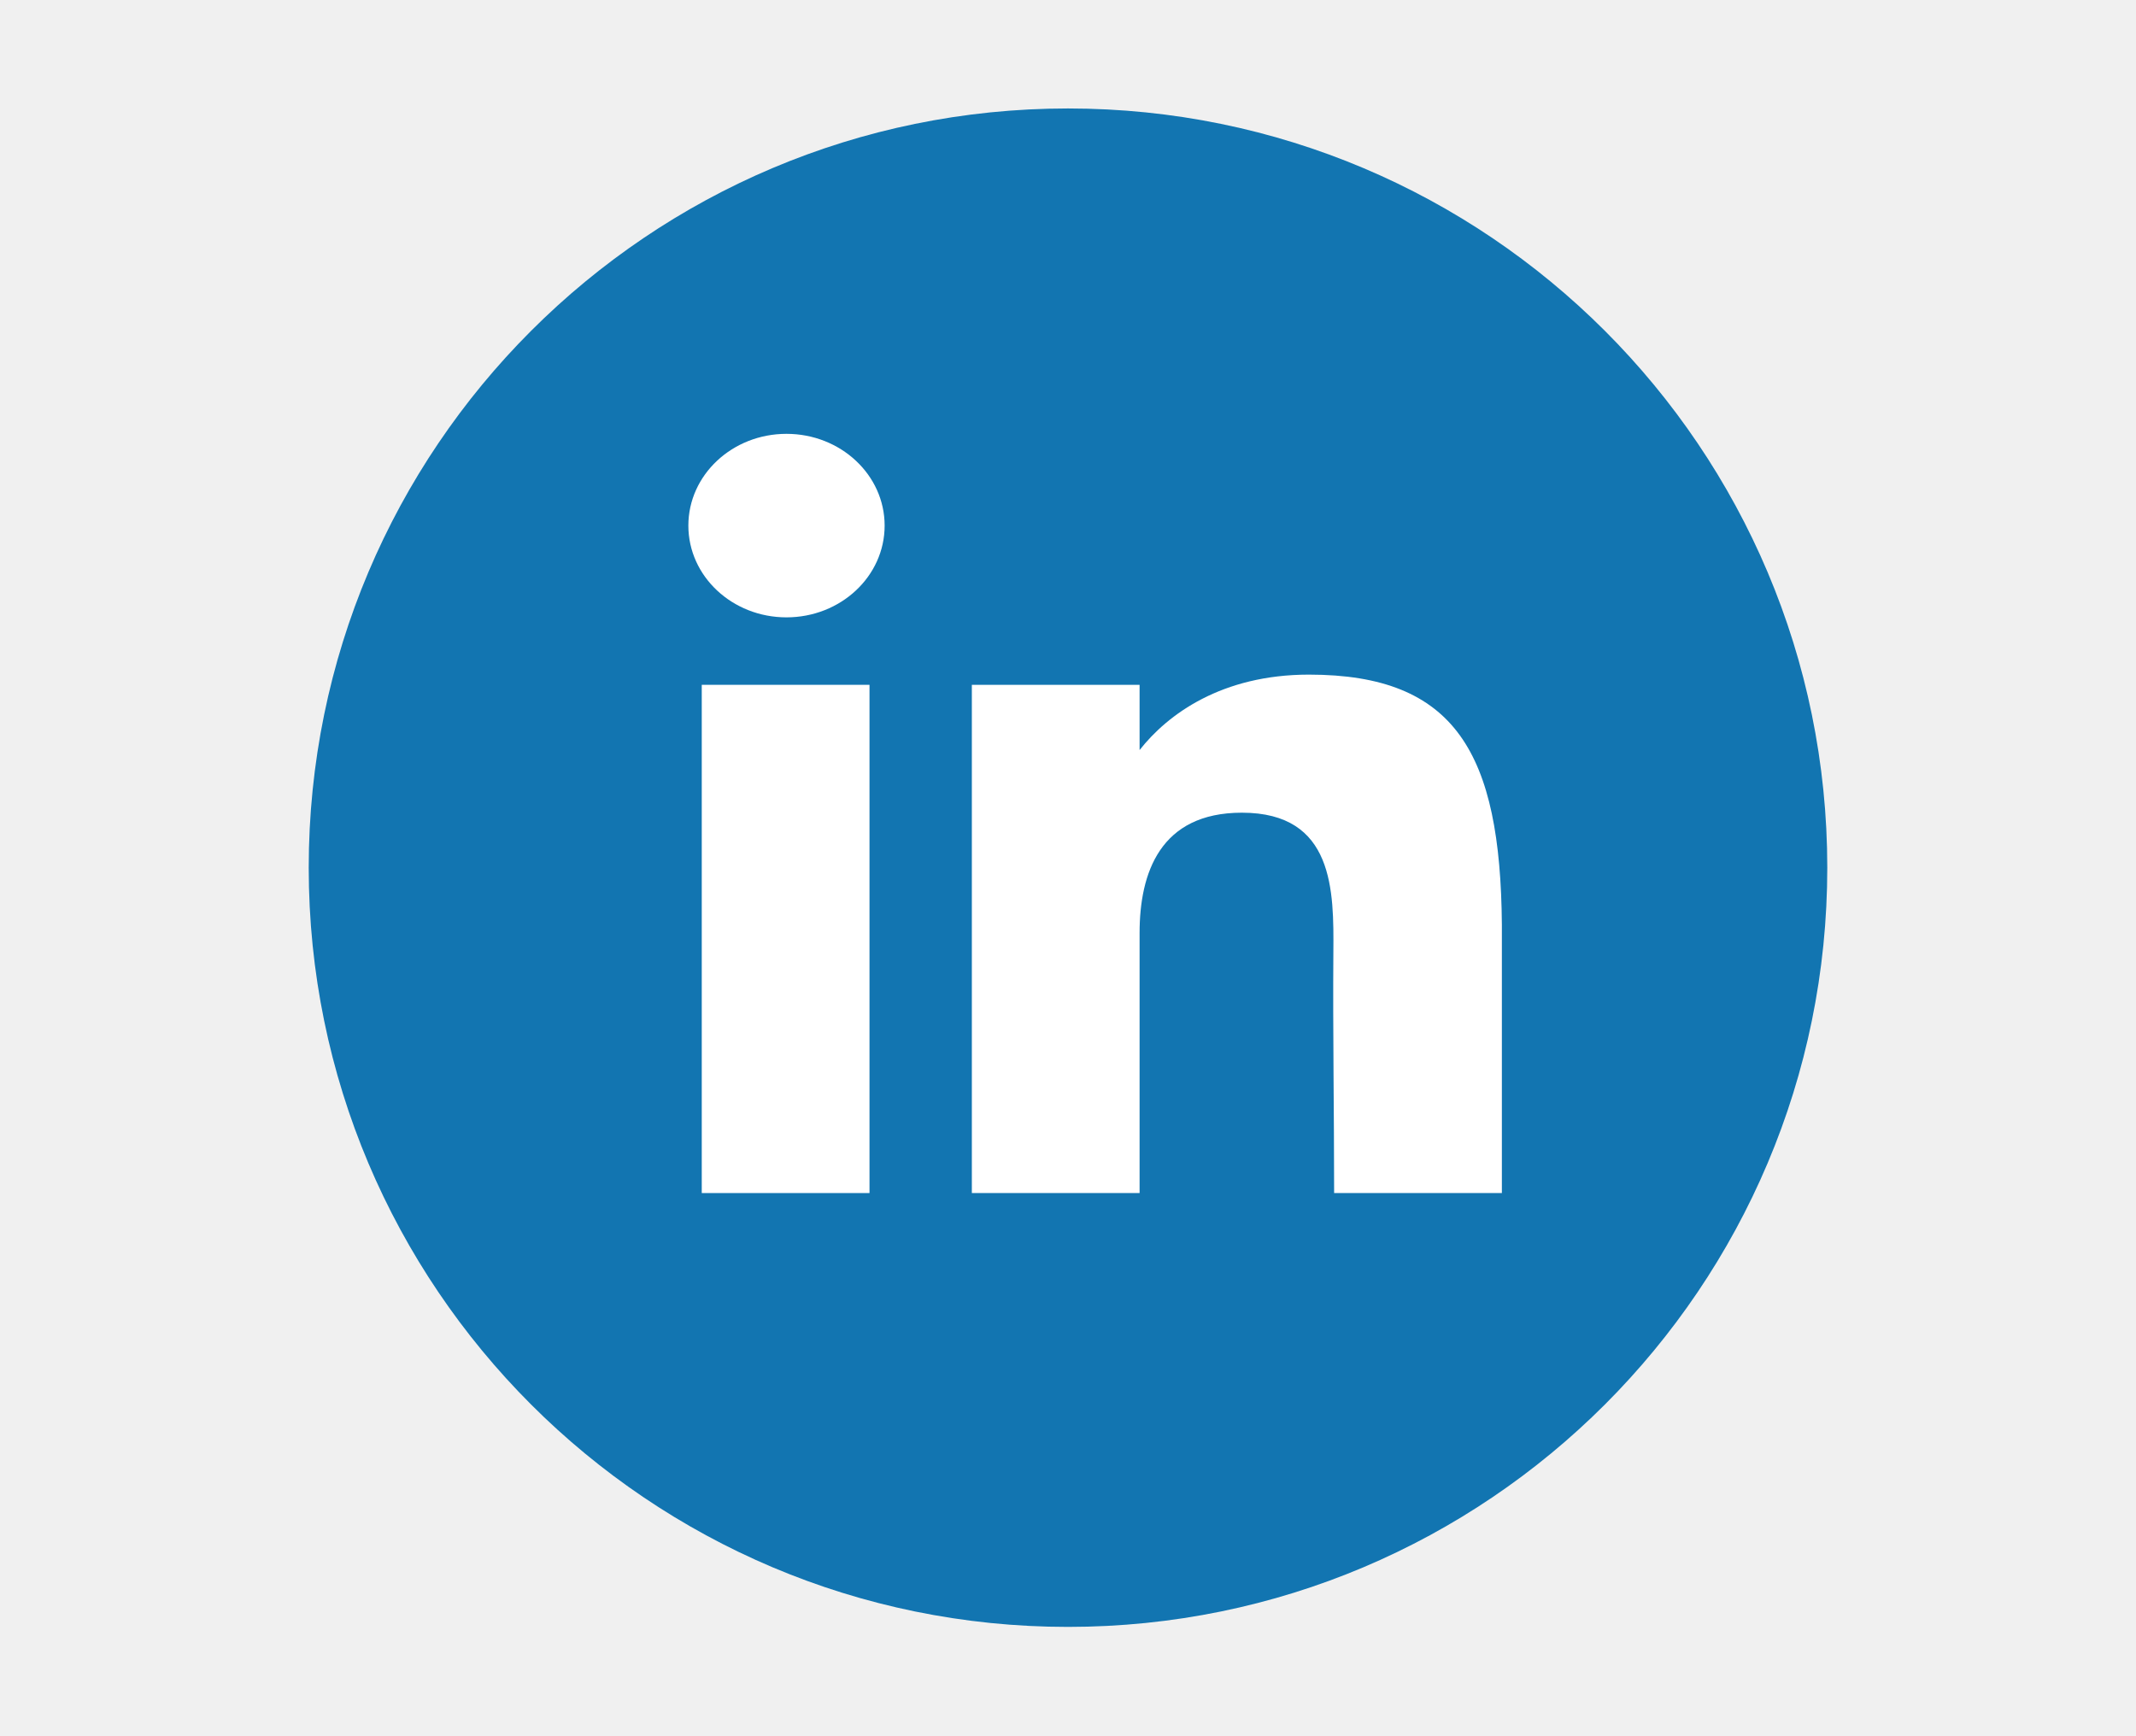
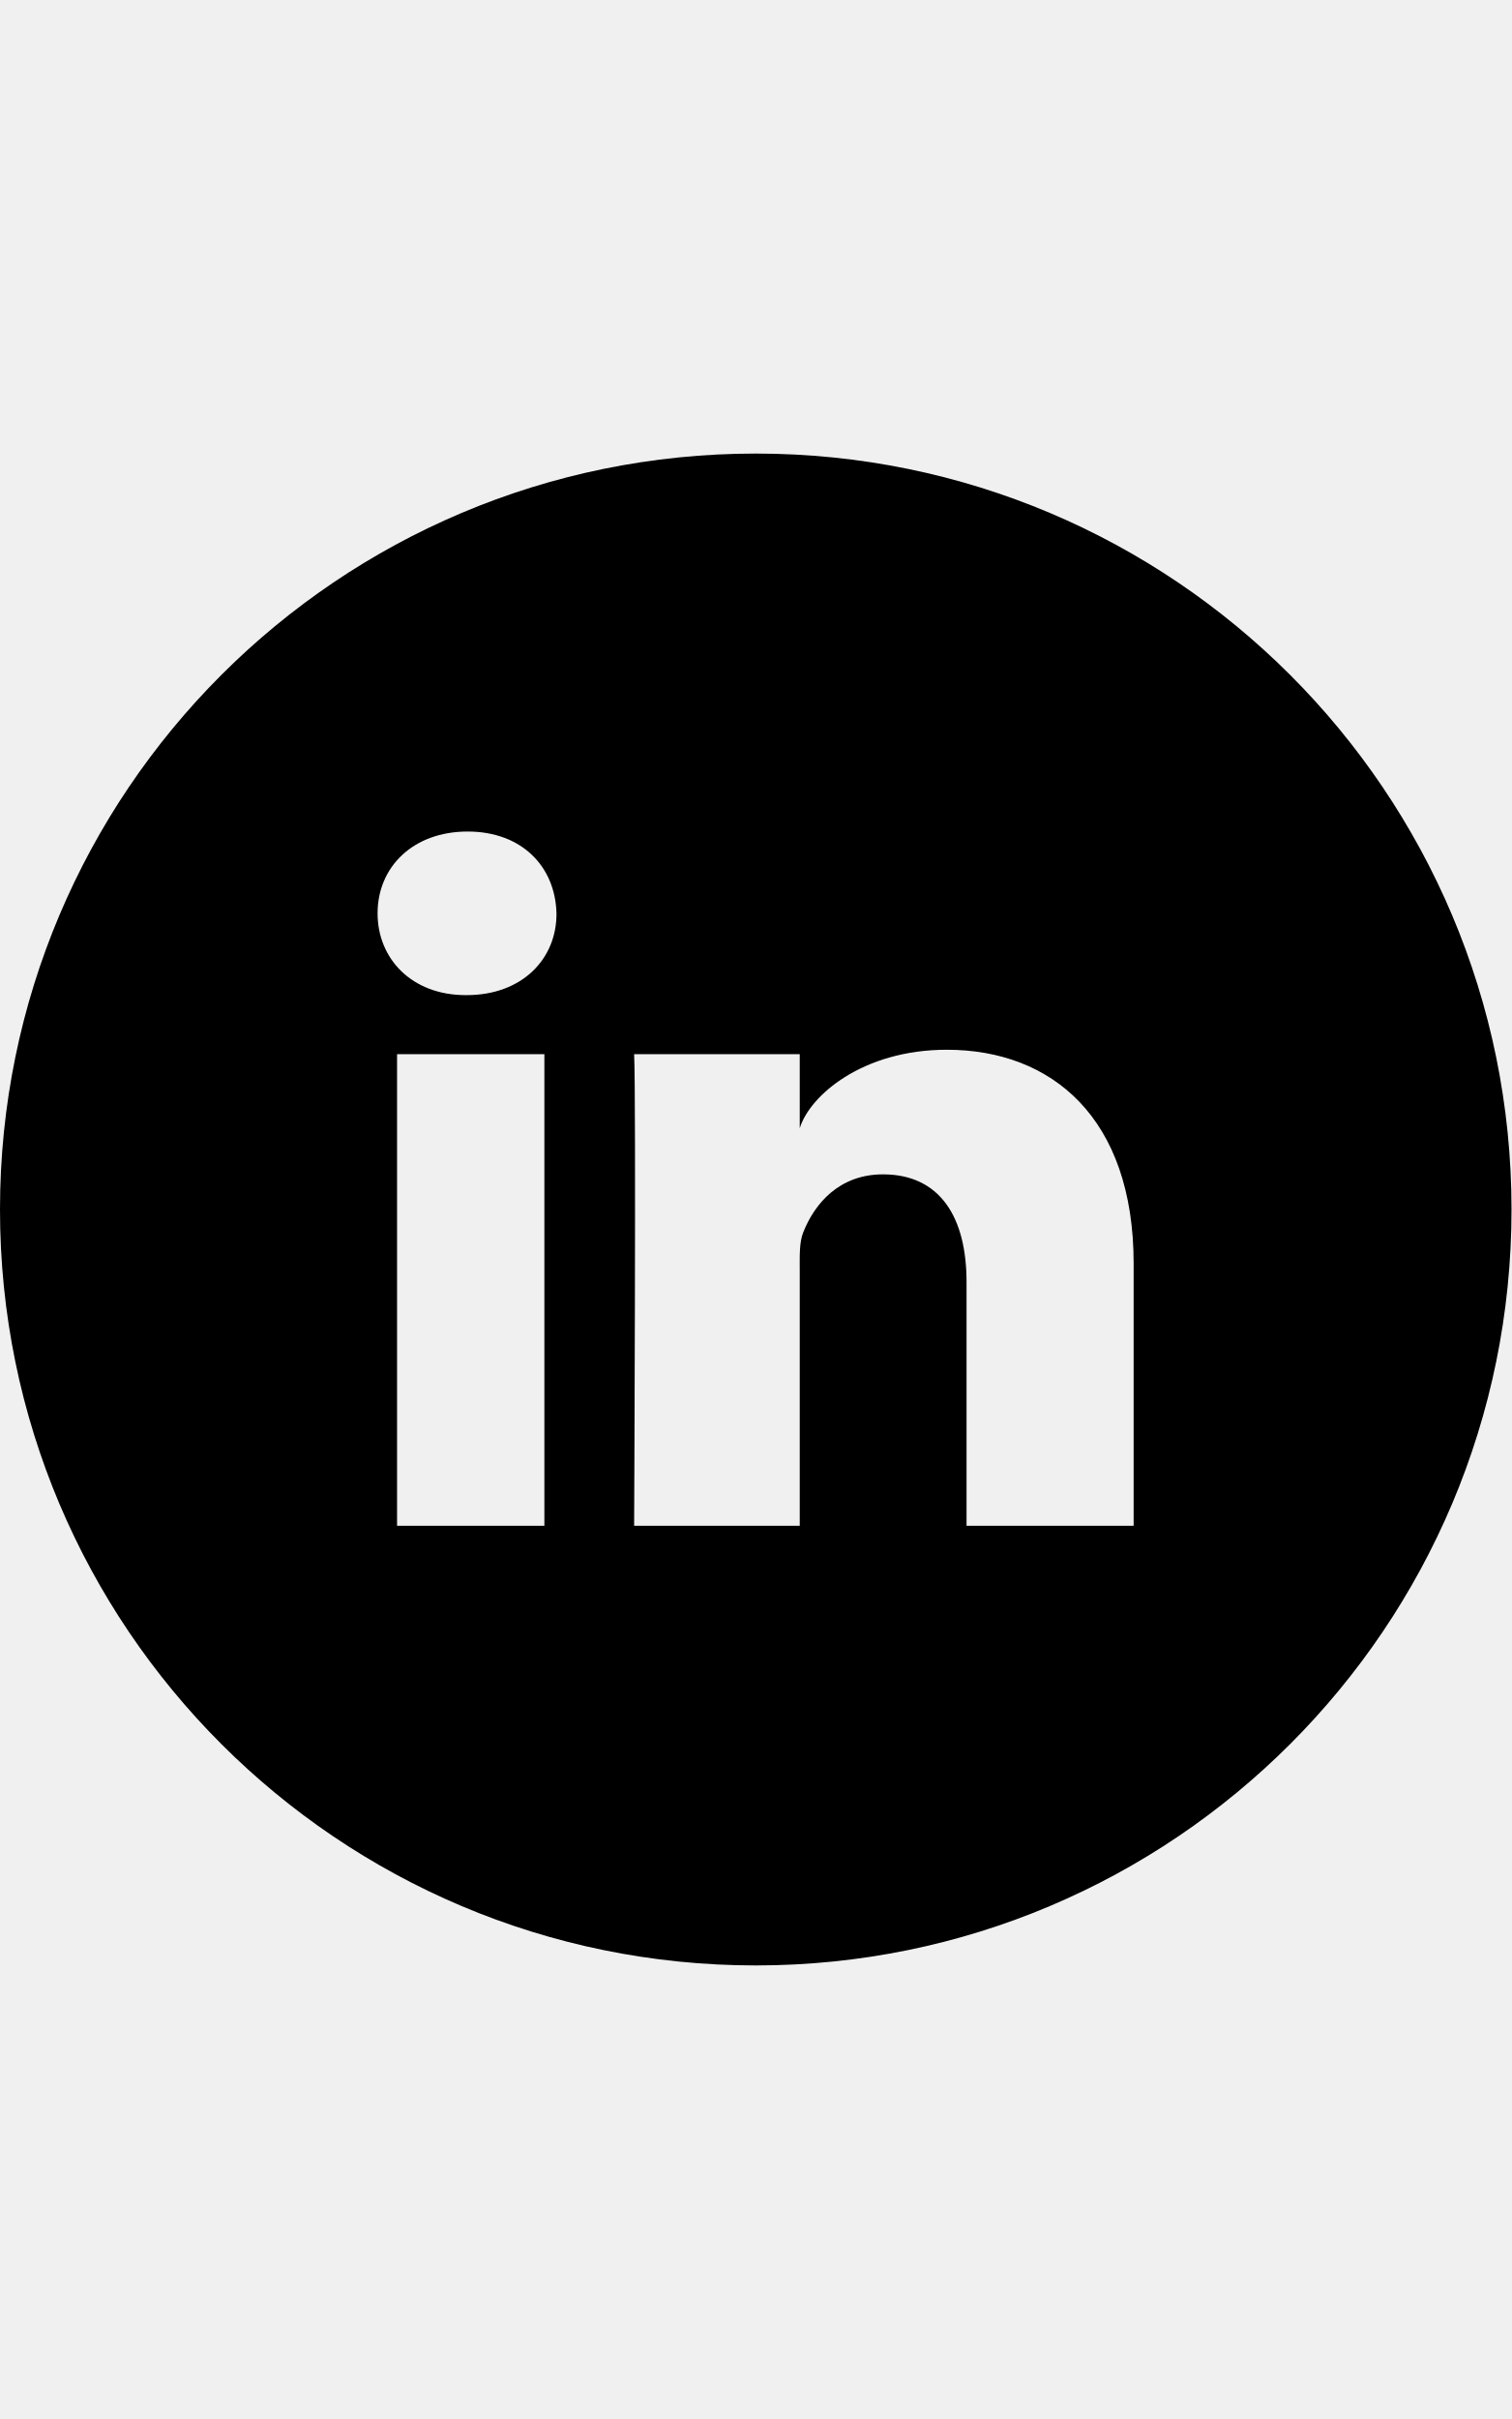
- <svg xmlns="http://www.w3.org/2000/svg" width="80px" height="65px" viewBox="0 0 32 32" fill="none">
-   <rect x="2" y="2" width="28" height="28" rx="14" fill="#1275B1" />
-   <path d="M12.619 9.692C12.619 10.627 11.809 11.384 10.809 11.384C9.81 11.384 9 10.627 9 9.692C9 8.758 9.81 8 10.809 8C11.809 8 12.619 8.758 12.619 9.692Z" fill="white" />
-   <path d="M9.247 12.628H12.34V22H9.247V12.628Z" fill="white" />
-   <path d="M17.32 12.628H14.227V22H17.32C17.32 22 17.32 19.05 17.32 17.205C17.32 16.098 17.698 14.986 19.206 14.986C20.911 14.986 20.901 16.434 20.893 17.557C20.882 19.024 20.907 20.522 20.907 22H24V17.054C23.974 13.895 23.151 12.44 20.443 12.44C18.835 12.44 17.839 13.17 17.32 13.831V12.628Z" fill="white" />
+ <svg xmlns="http://www.w3.org/2000/svg" fill="#000000" height="80px" width="50px" version="1.1" id="Layer_1" viewBox="-143 145 512 512" xml:space="preserve">
+   <path d="M113,145c-141.4,0-256,114.6-256,256s114.6,256,256,256s256-114.6,256-256S254.4,145,113,145z M41.4,508.1H-8.5V348.4h49.9  V508.1z M15.1,328.4h-0.4c-18.1,0-29.8-12.2-29.8-27.7c0-15.8,12.1-27.7,30.5-27.7c18.4,0,29.7,11.9,30.1,27.7  C45.6,316.1,33.9,328.4,15.1,328.4z M241,508.1h-56.6v-82.6c0-21.6-8.8-36.4-28.3-36.4c-14.9,0-23.2,10-27,19.6  c-1.4,3.4-1.2,8.2-1.2,13.1v86.3H71.8c0,0,0.7-146.4,0-159.7h56.1v25.1c3.3-11,21.2-26.6,49.8-26.6c35.5,0,63.3,23,63.3,72.4V508.1z  " />
</svg>
